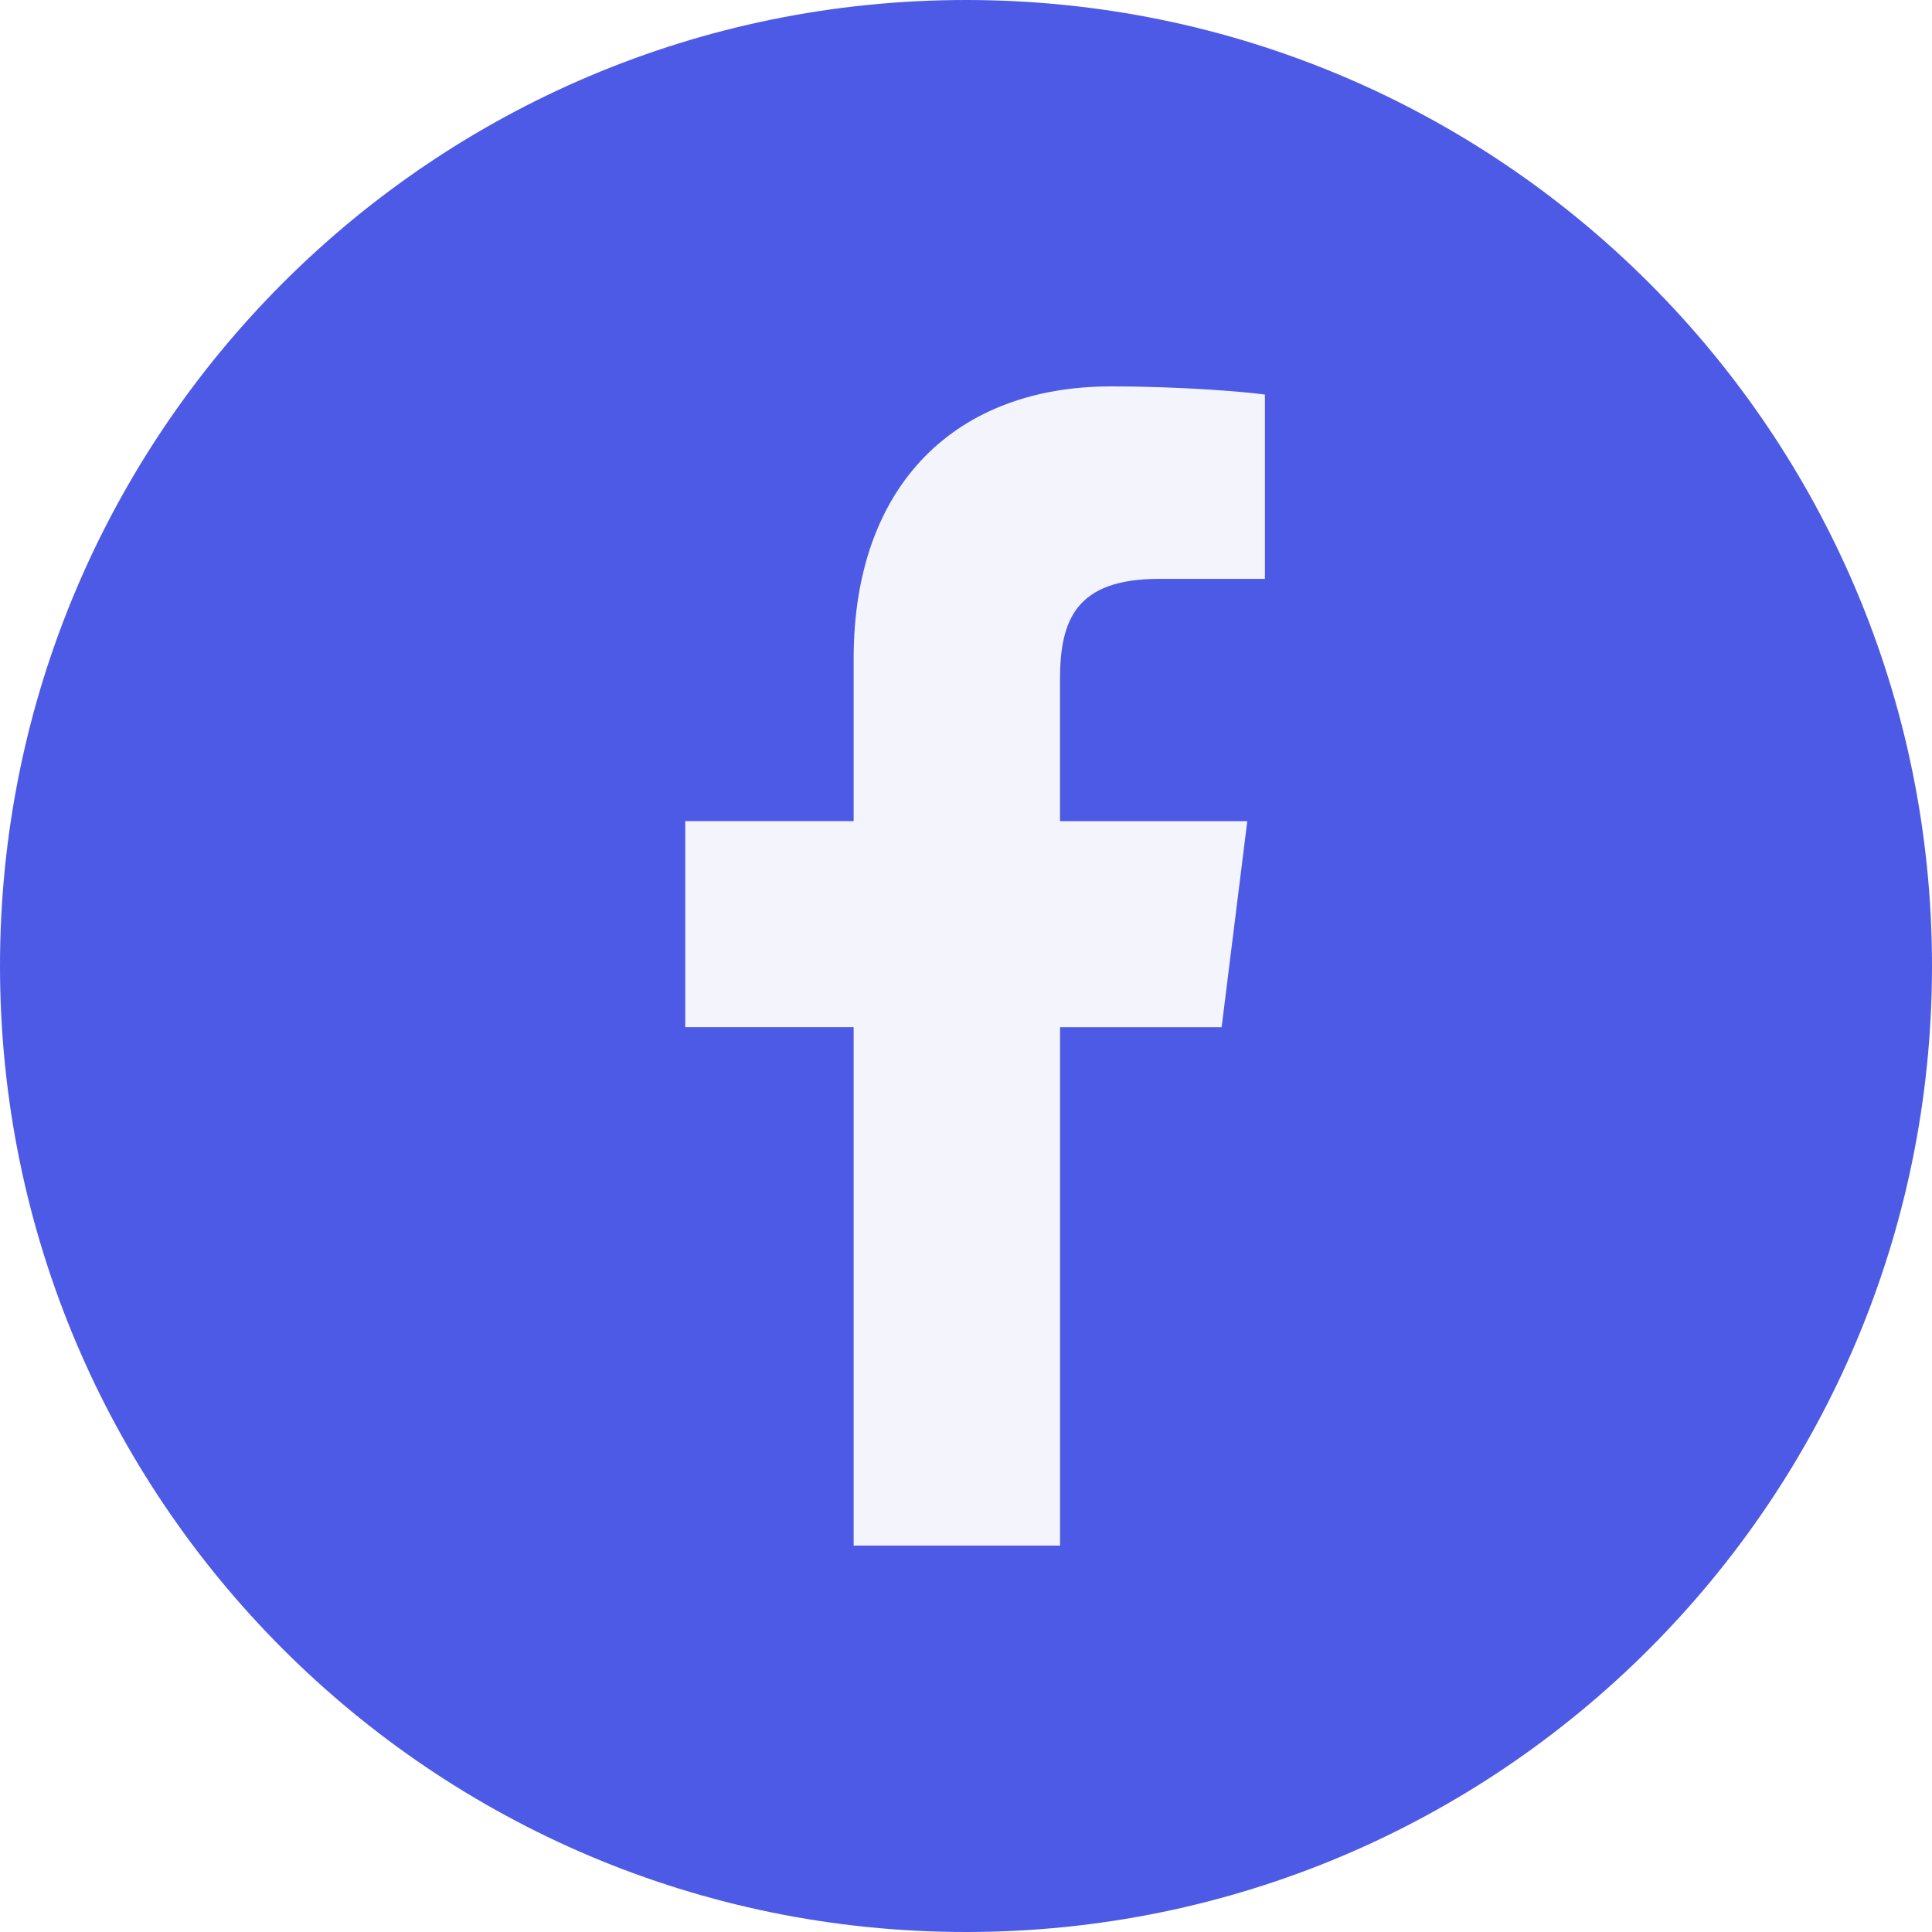
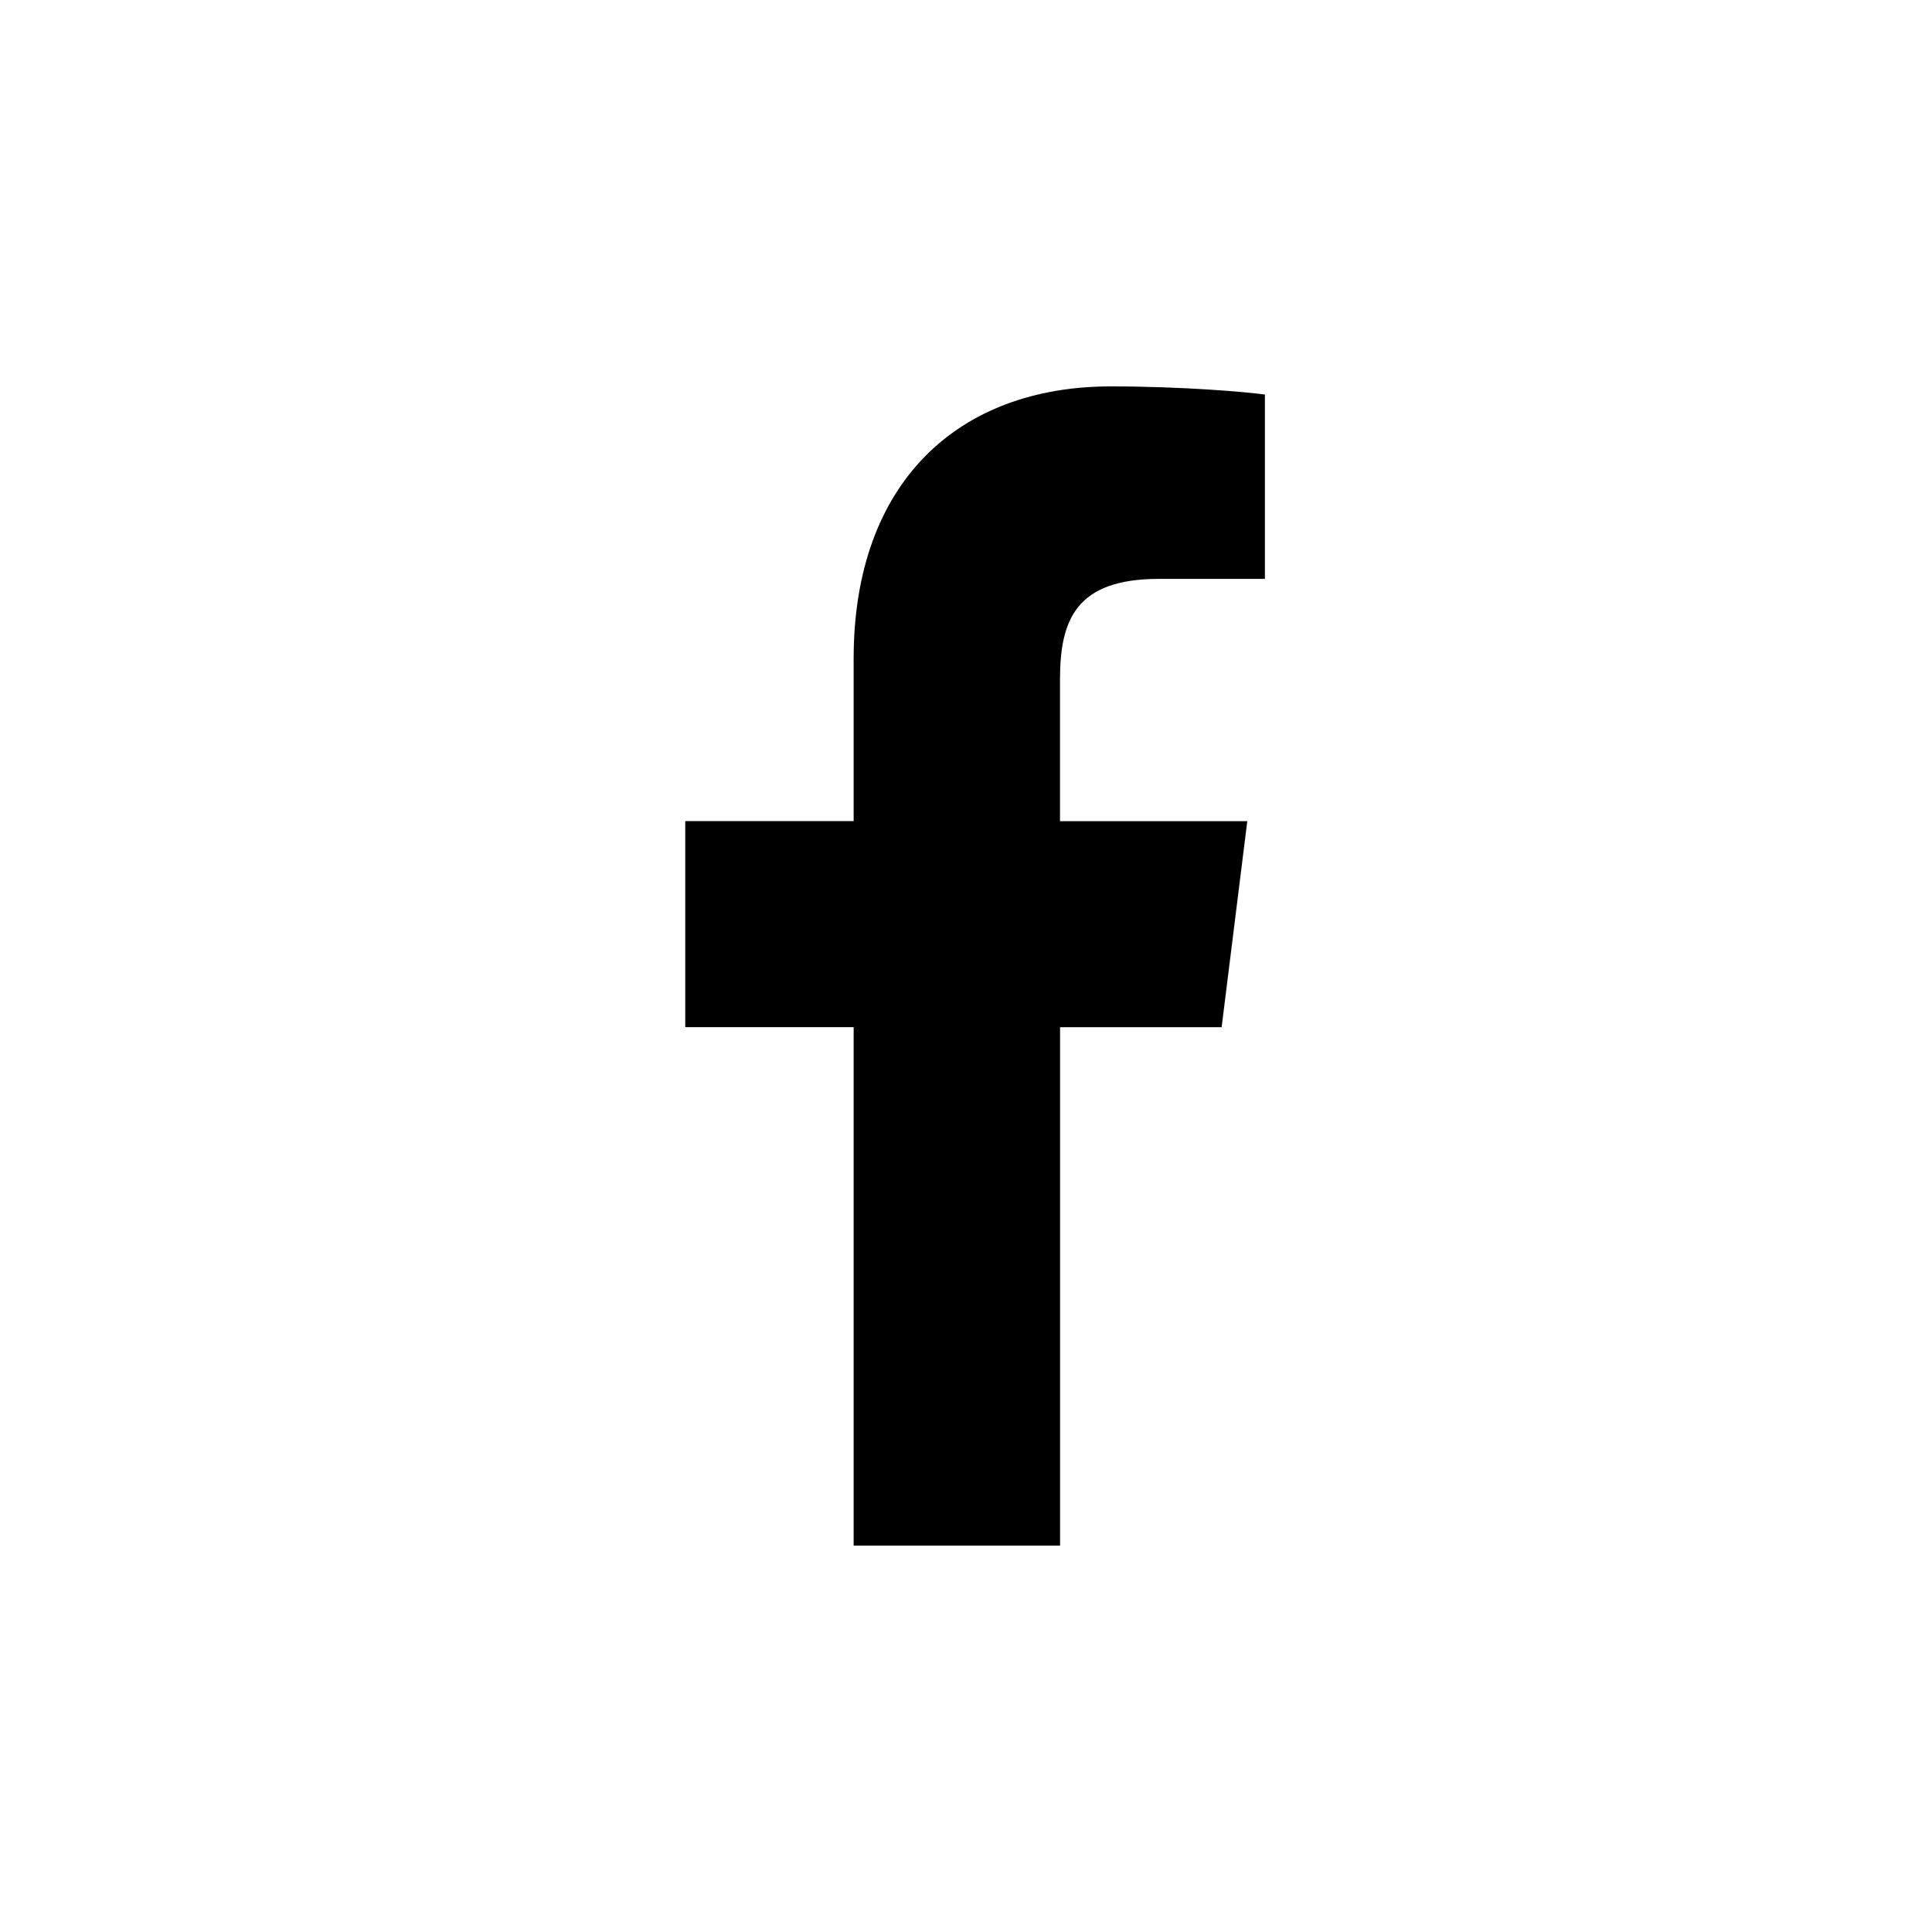
<svg xmlns="http://www.w3.org/2000/svg" version="1.1" width="32" height="32" viewBox="0 0 32 32">
-   <path fill="#4d5ae5" d="M32 16c0 4.418-1.791 8.418-4.686 11.314s-6.895 4.686-11.314 4.686c-4.418 0-8.418-1.791-11.314-4.686s-4.686-6.895-4.686-11.314c0-4.418 1.791-8.418 4.686-11.314s6.895-4.686 11.314-4.686c4.418 0 8.418 1.791 11.314 4.686s4.686 6.895 4.686 11.314z" />
-   <path fill="#f4f4fd" d="M19.198 9.588h1.753v-3.053c-0.302-0.042-1.342-0.135-2.554-0.135-2.527 0-4.258 1.59-4.258 4.511v2.689h-2.789v3.413h2.789v8.587h3.419v-8.586h2.676l0.425-3.413h-3.102v-2.351c0.001-0.986 0.266-1.662 1.641-1.662z" />
+   <path d="M19.198 9.588h1.753v-3.053c-0.302-0.042-1.342-0.135-2.554-0.135-2.527 0-4.258 1.59-4.258 4.511v2.689h-2.789v3.413h2.789v8.587h3.419v-8.586h2.676l0.425-3.413h-3.102v-2.351c0.001-0.986 0.266-1.662 1.641-1.662z" />
</svg>
